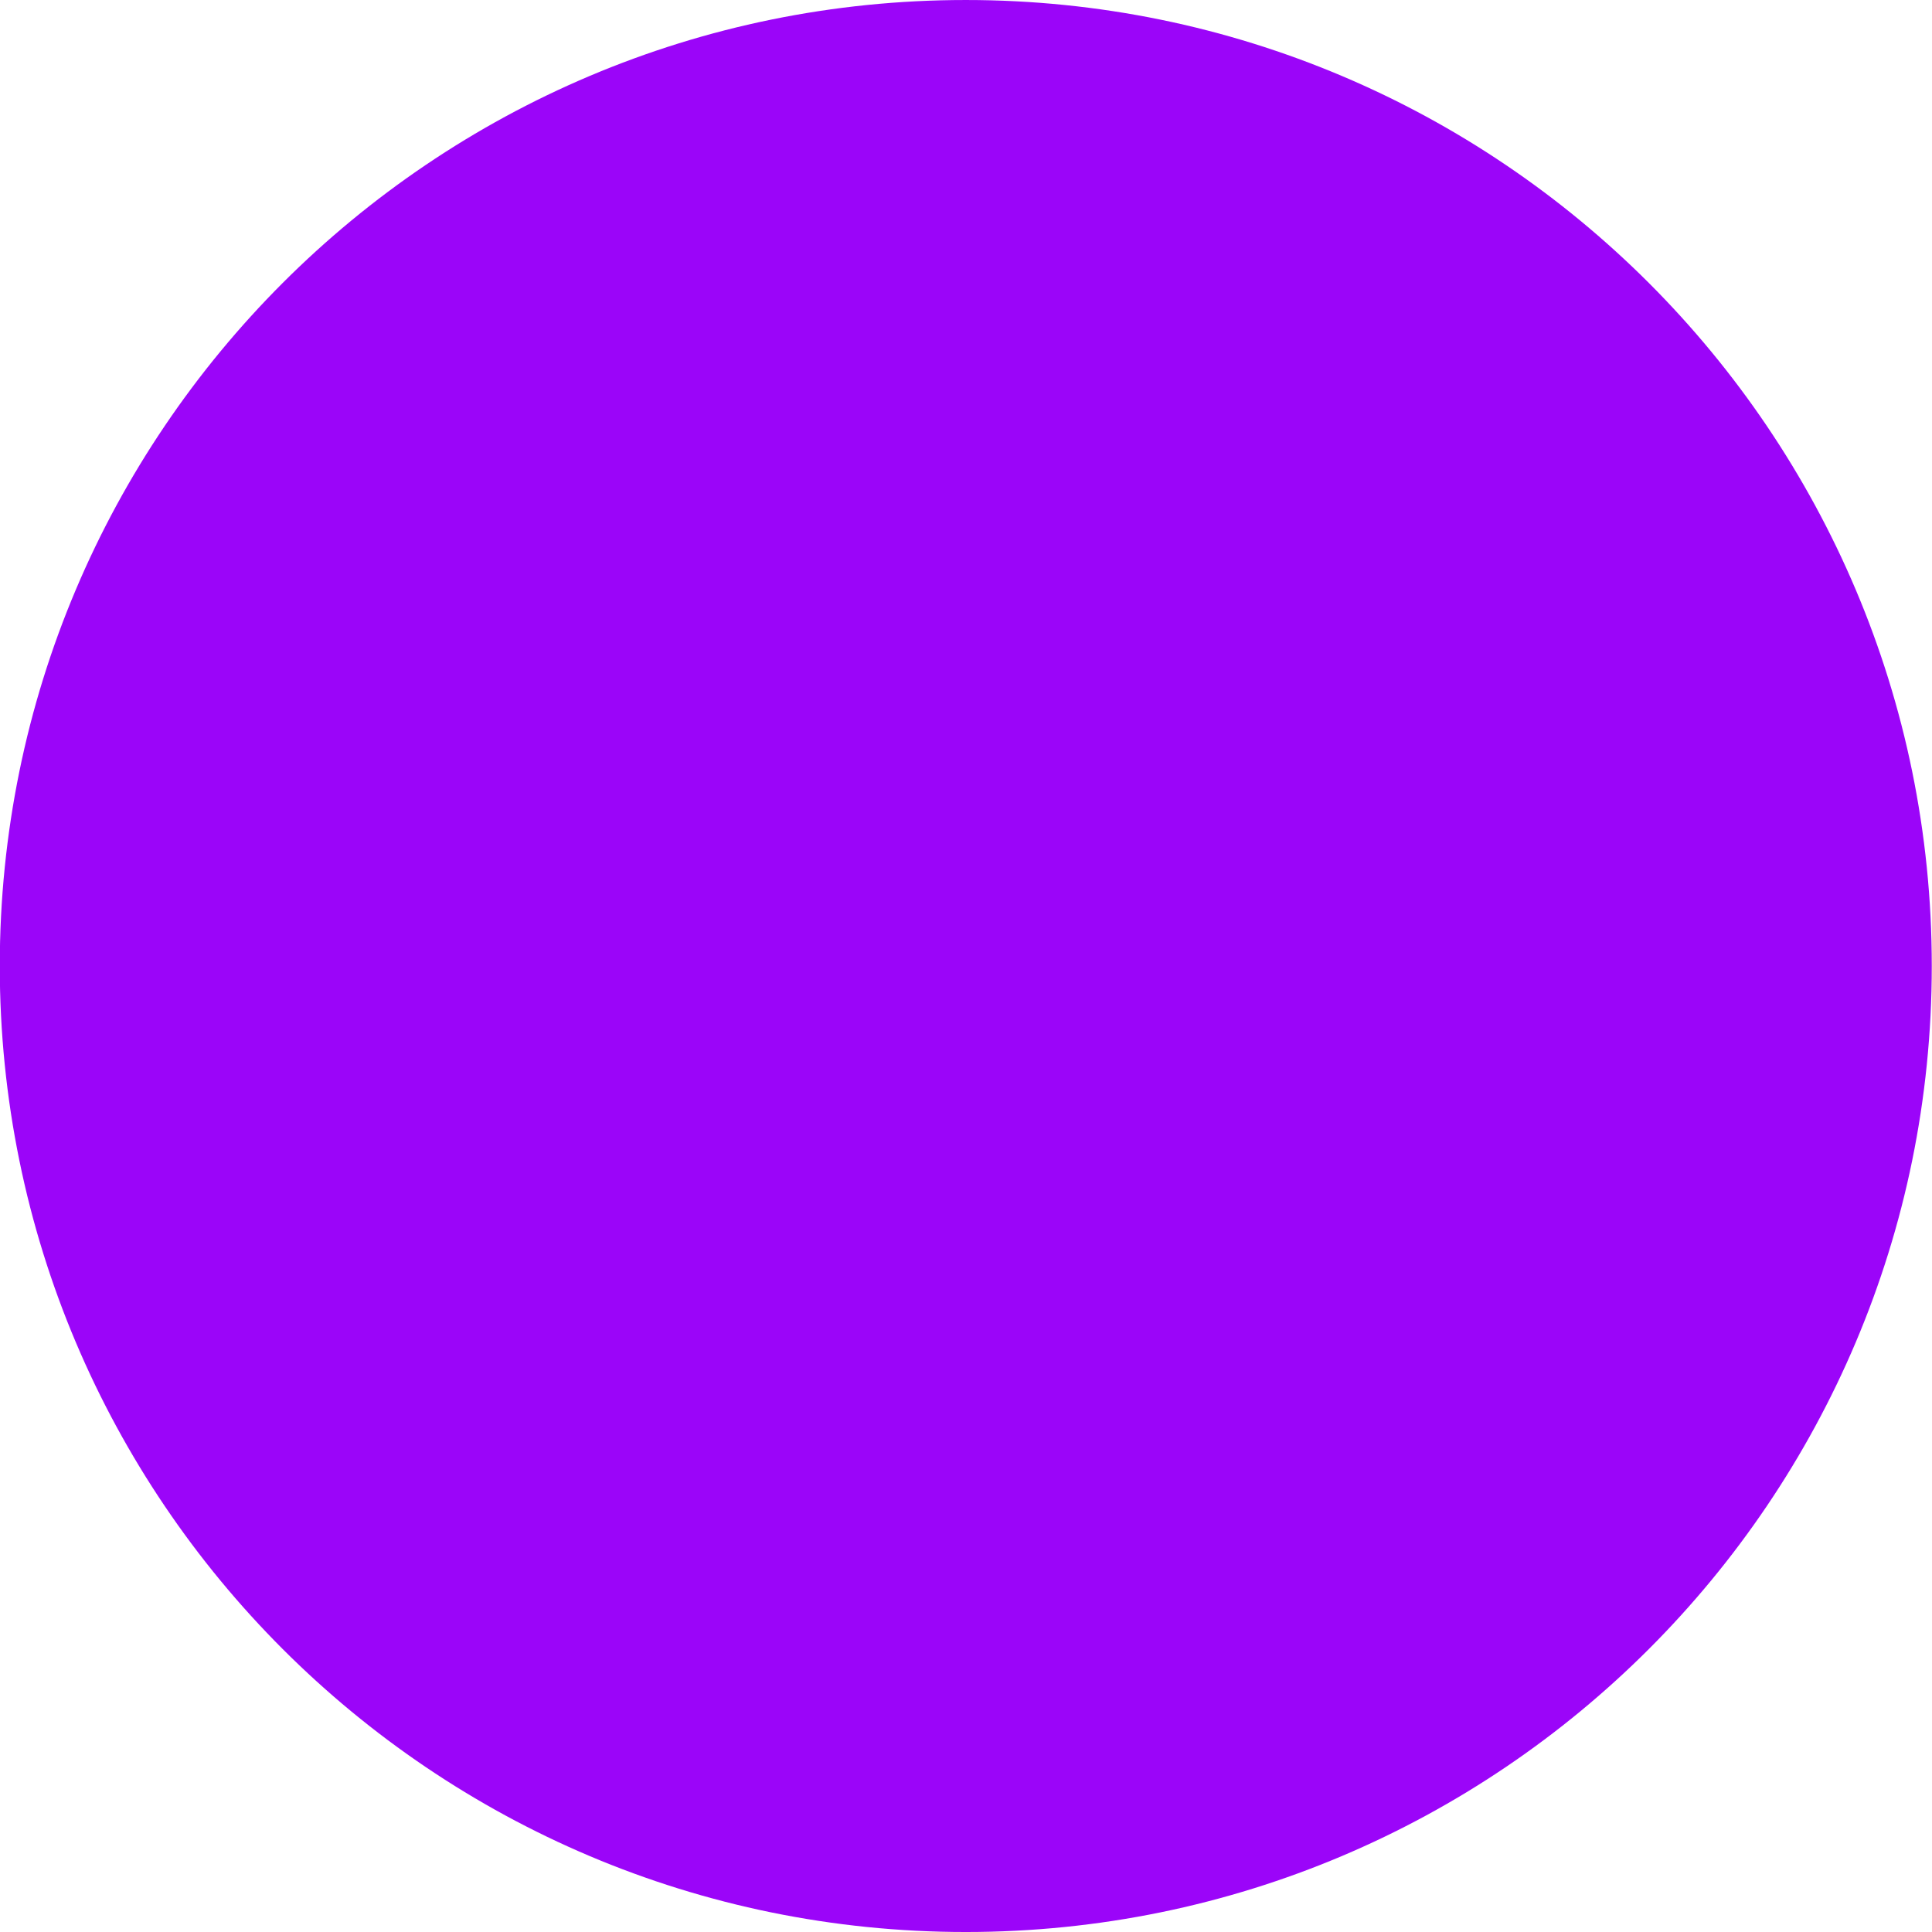
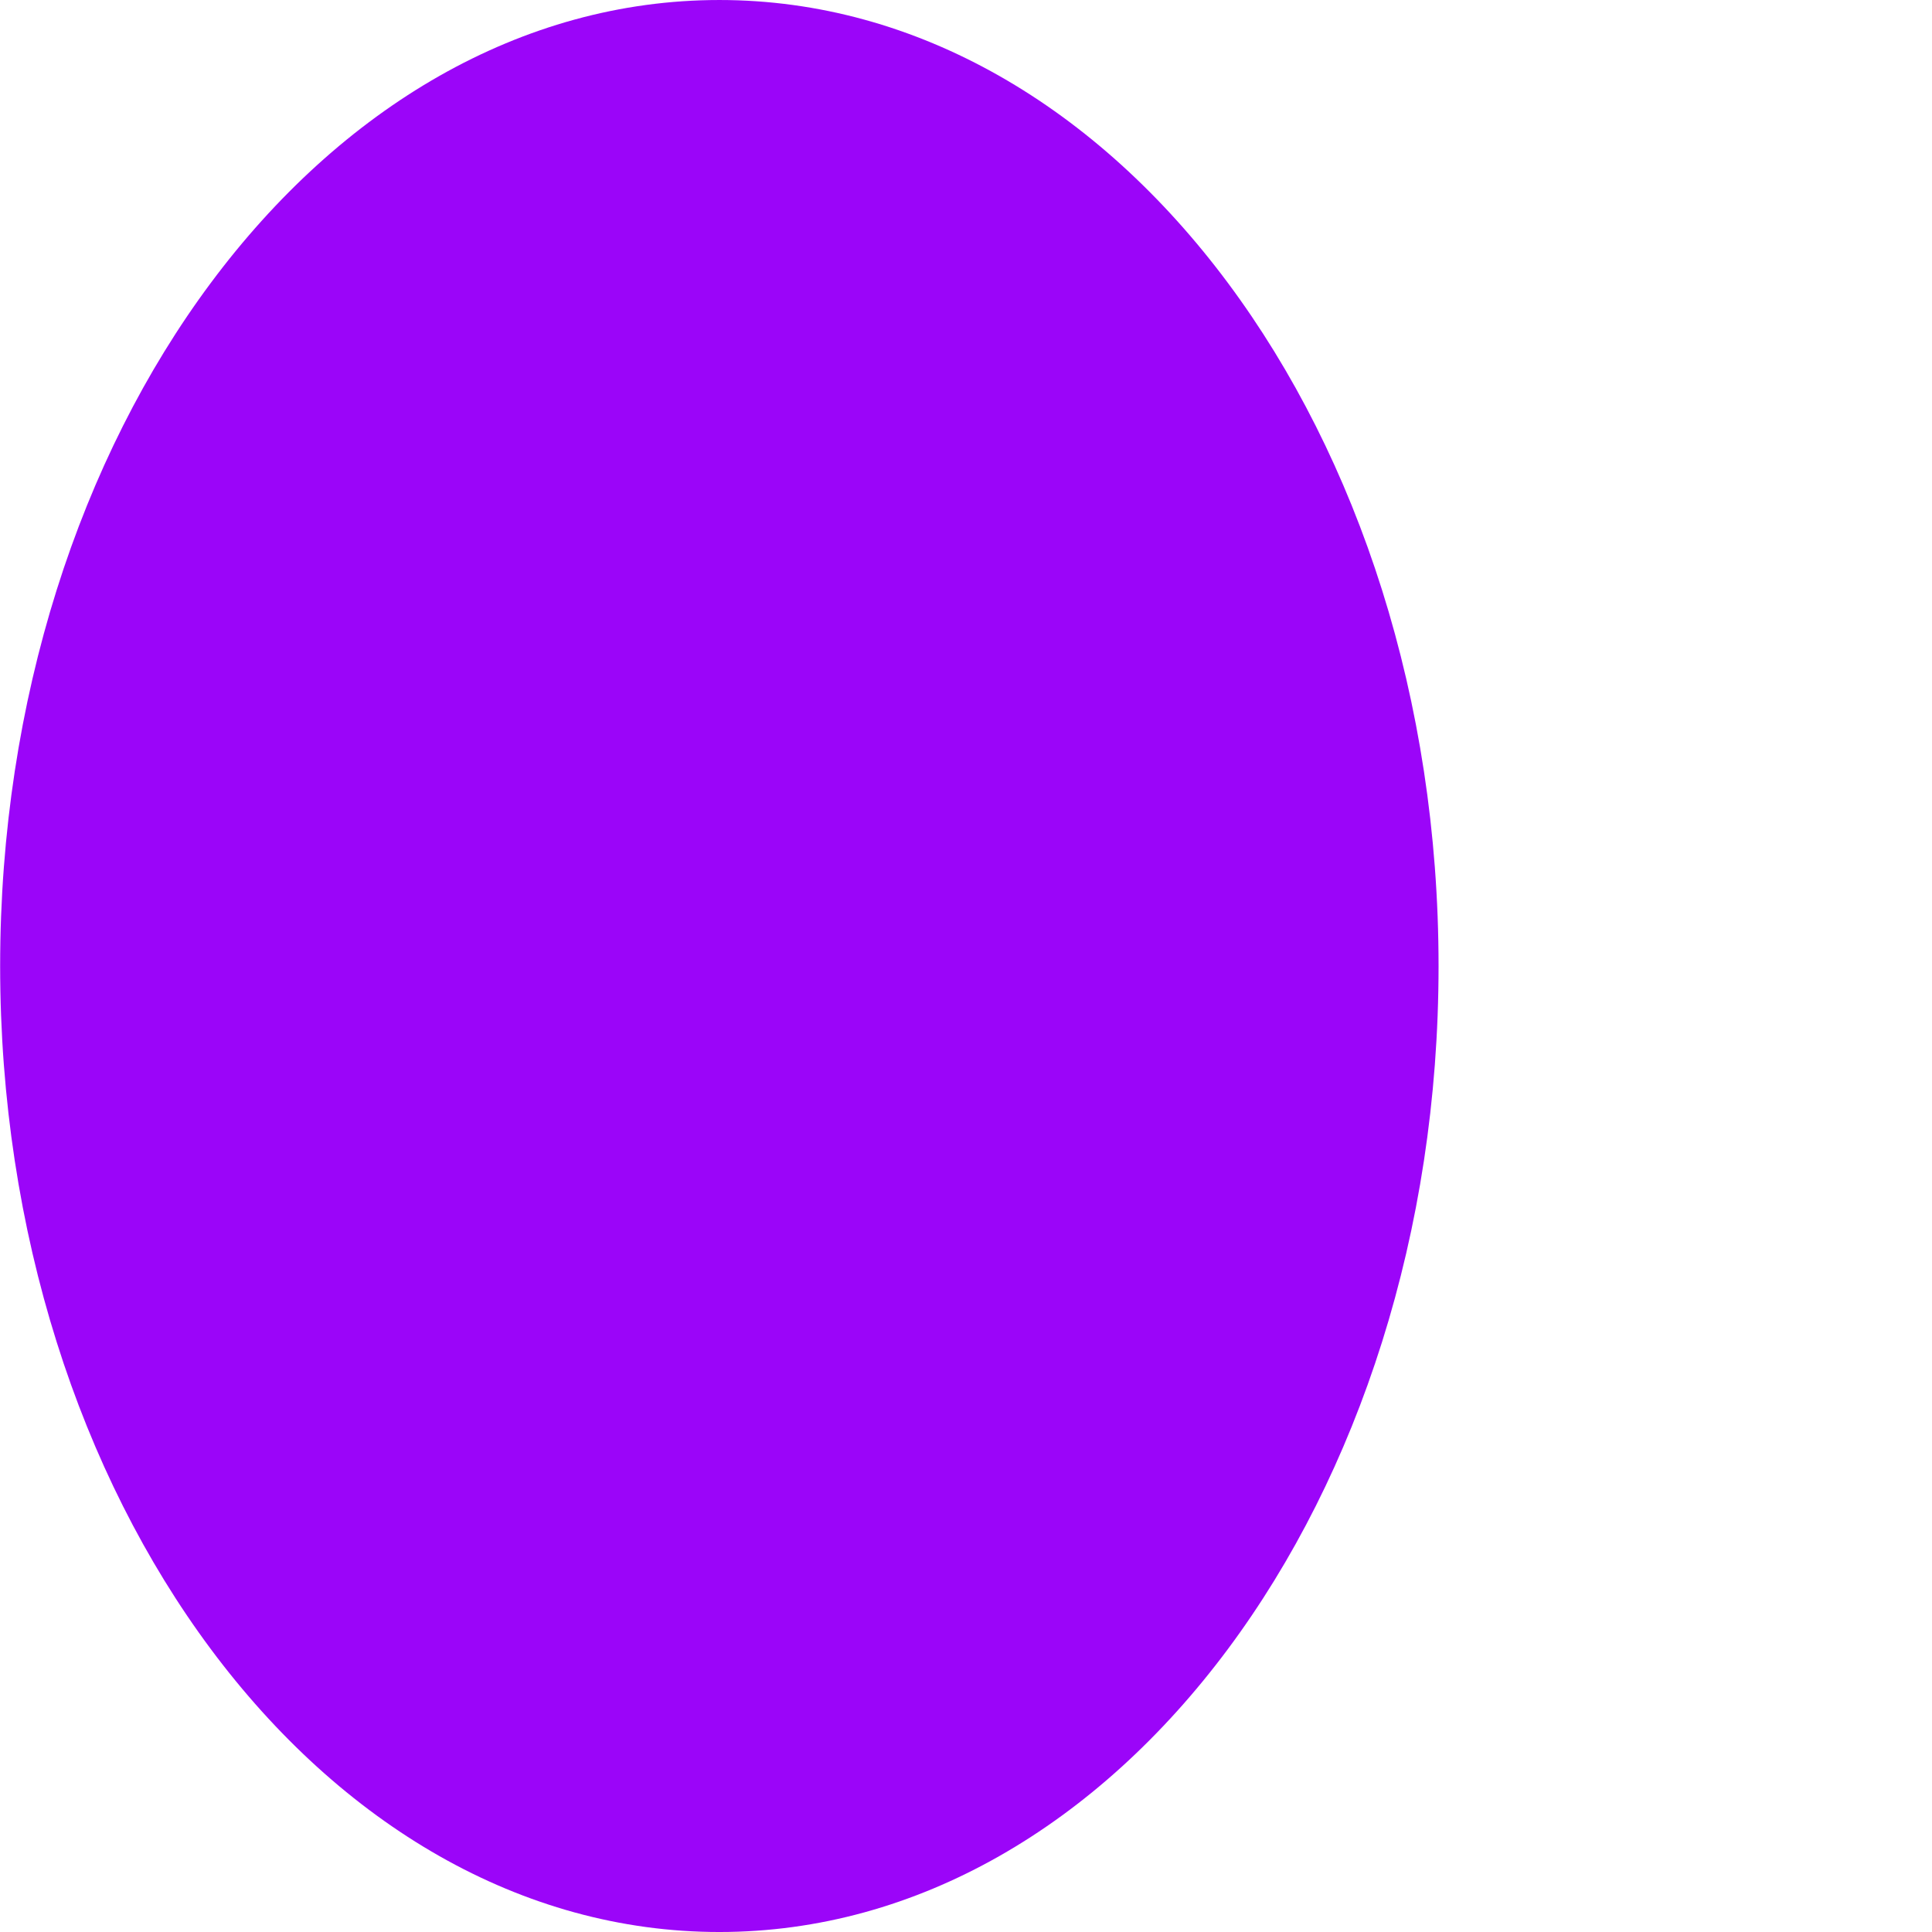
<svg xmlns="http://www.w3.org/2000/svg" width="5.292mm" height="5.292mm" viewBox="0 0 5.292 5.292" version="1.1" id="svg8086">
  <defs id="defs8080" />
  <g id="layer1" transform="translate(25.3244,-59.25298)">
-     <circle style="fill:#9b05f9;fill-opacity:1;stroke:none;stroke-width:0.265;stroke-opacity:1" id="circle3125" cy="61.899" class="id_title_4f0f96e2ea5a358957d4f62766289c52" cx="-22.679" r="2.646" />
+     <ellipse style="fill:#9b05f9;fill-opacity:1;stroke:none;stroke-width:0.228;stroke-opacity:1" id="circle3125" cy="61.899" class="id_title_4f0f96e2ea5a358957d4f62766289c52" cx="-23.354" rx="1.97" ry="2.646" />
  </g>
</svg>
